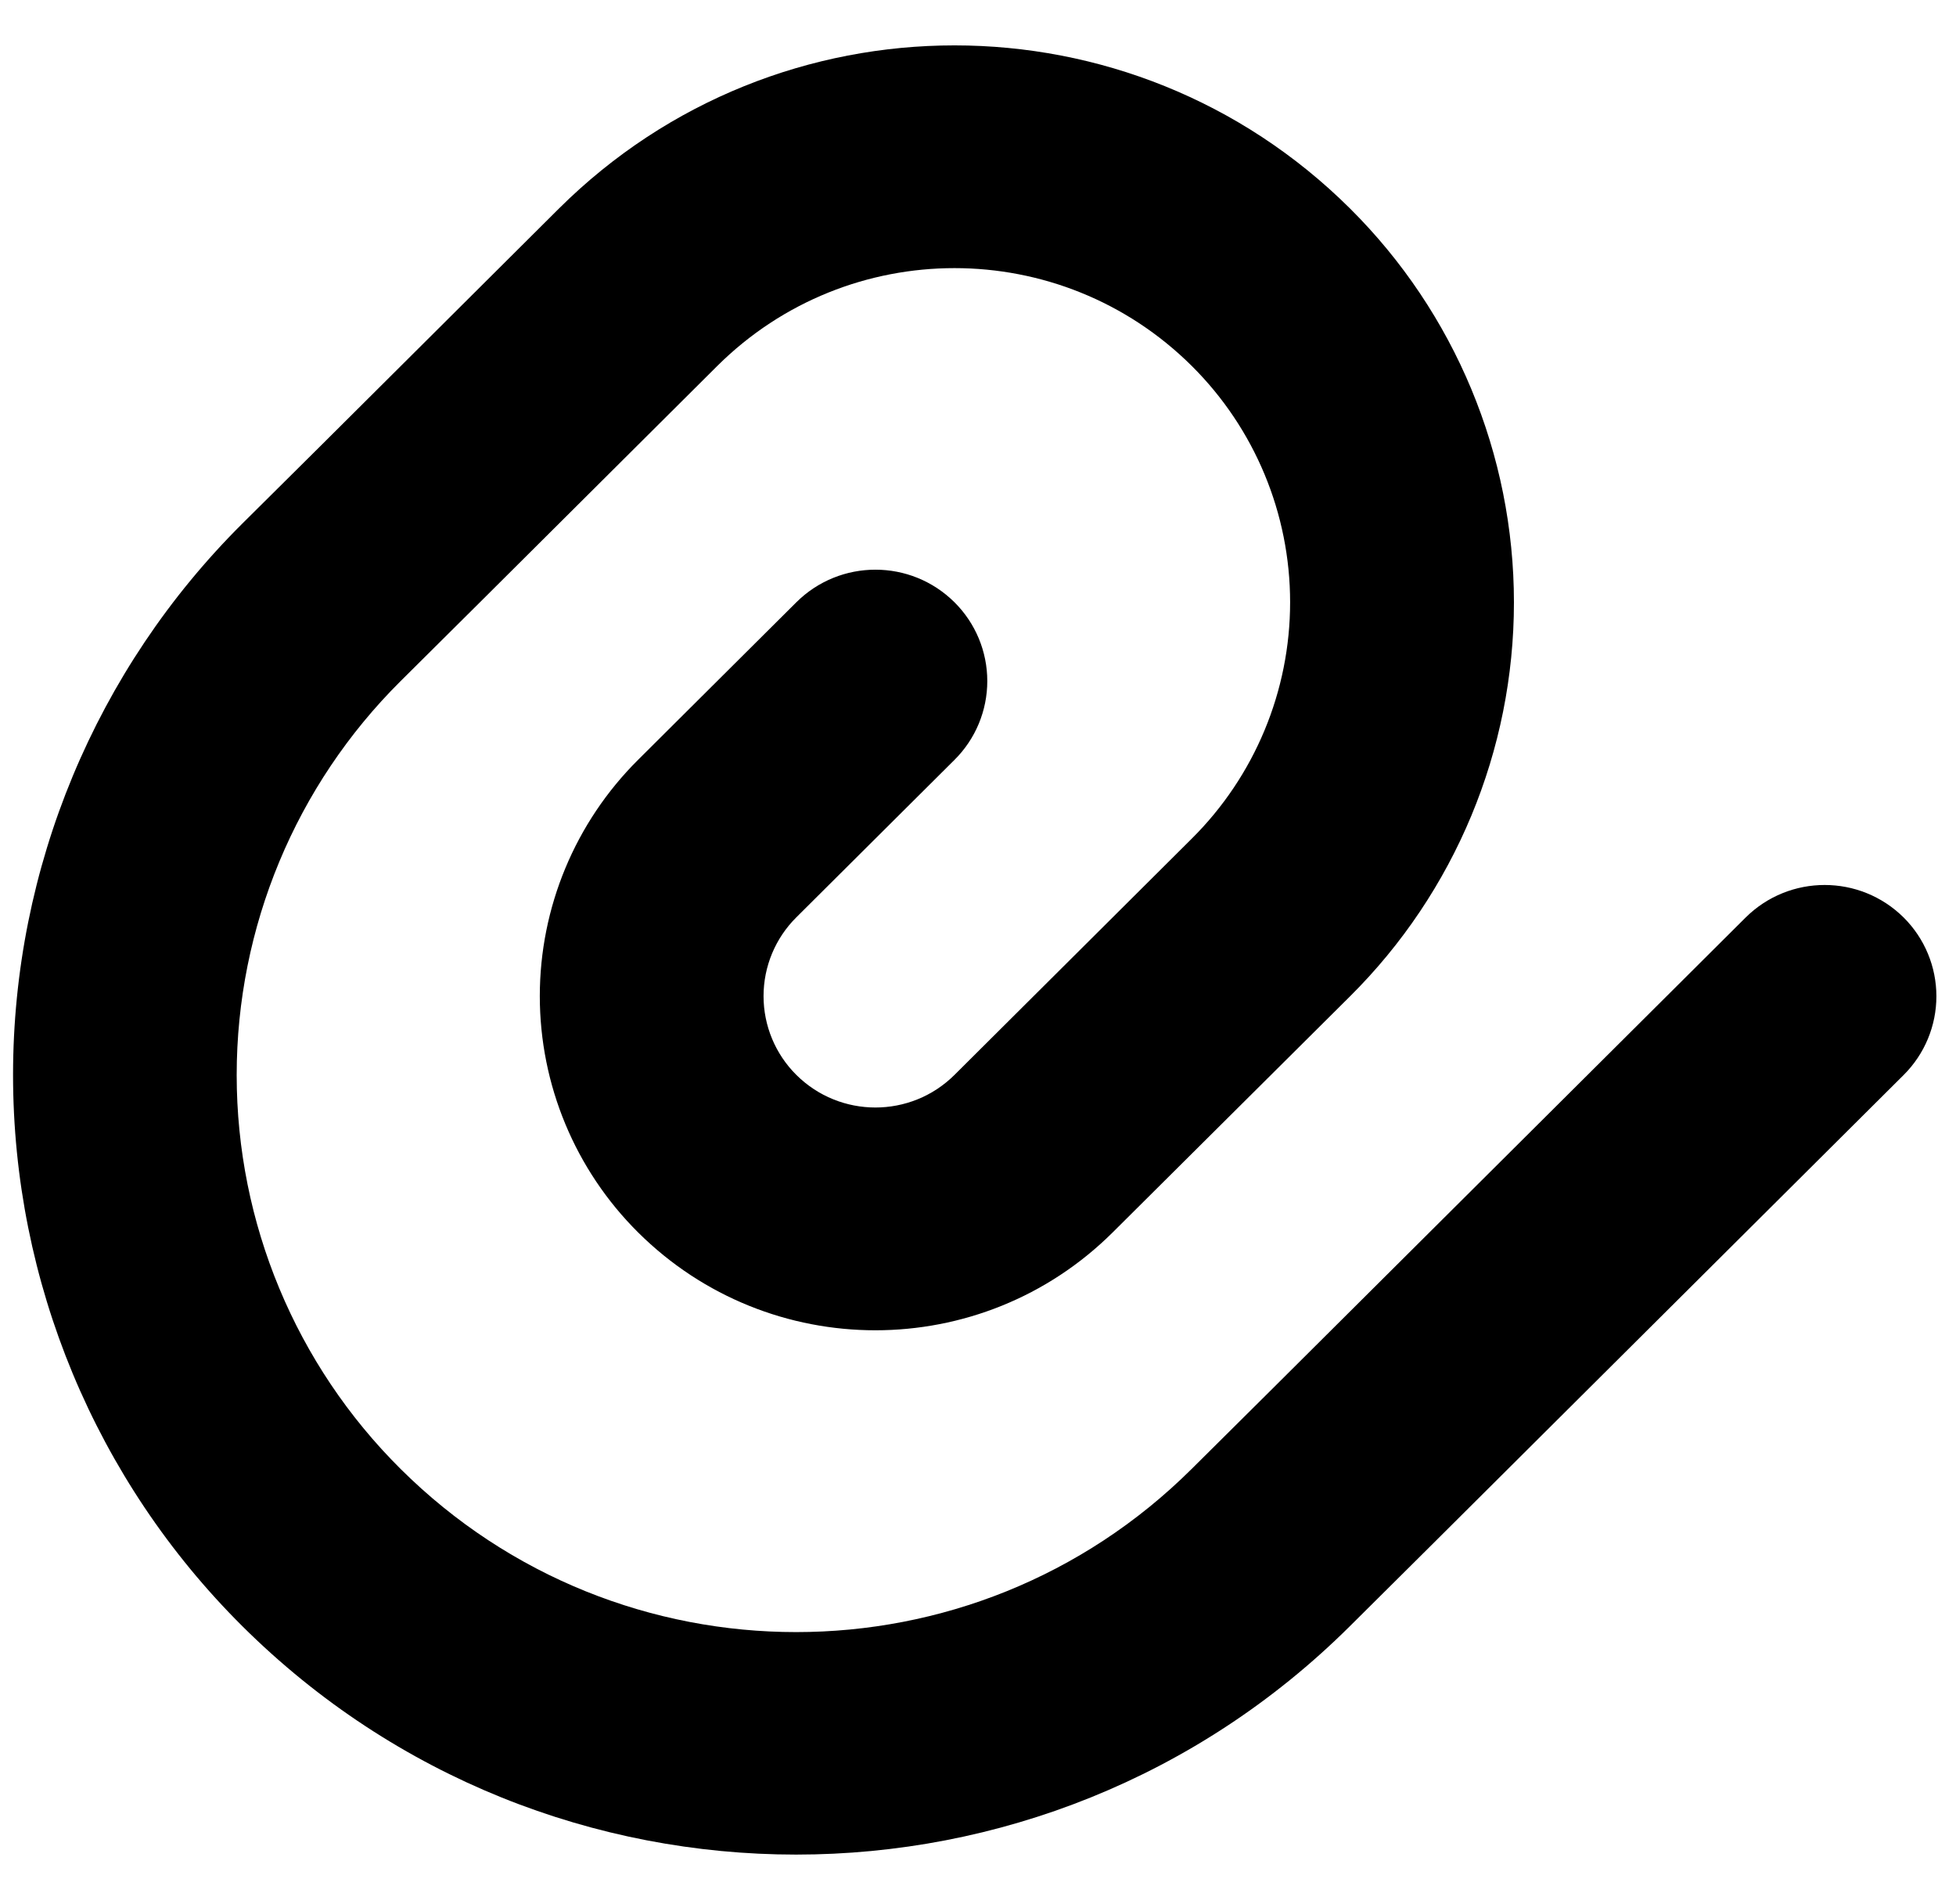
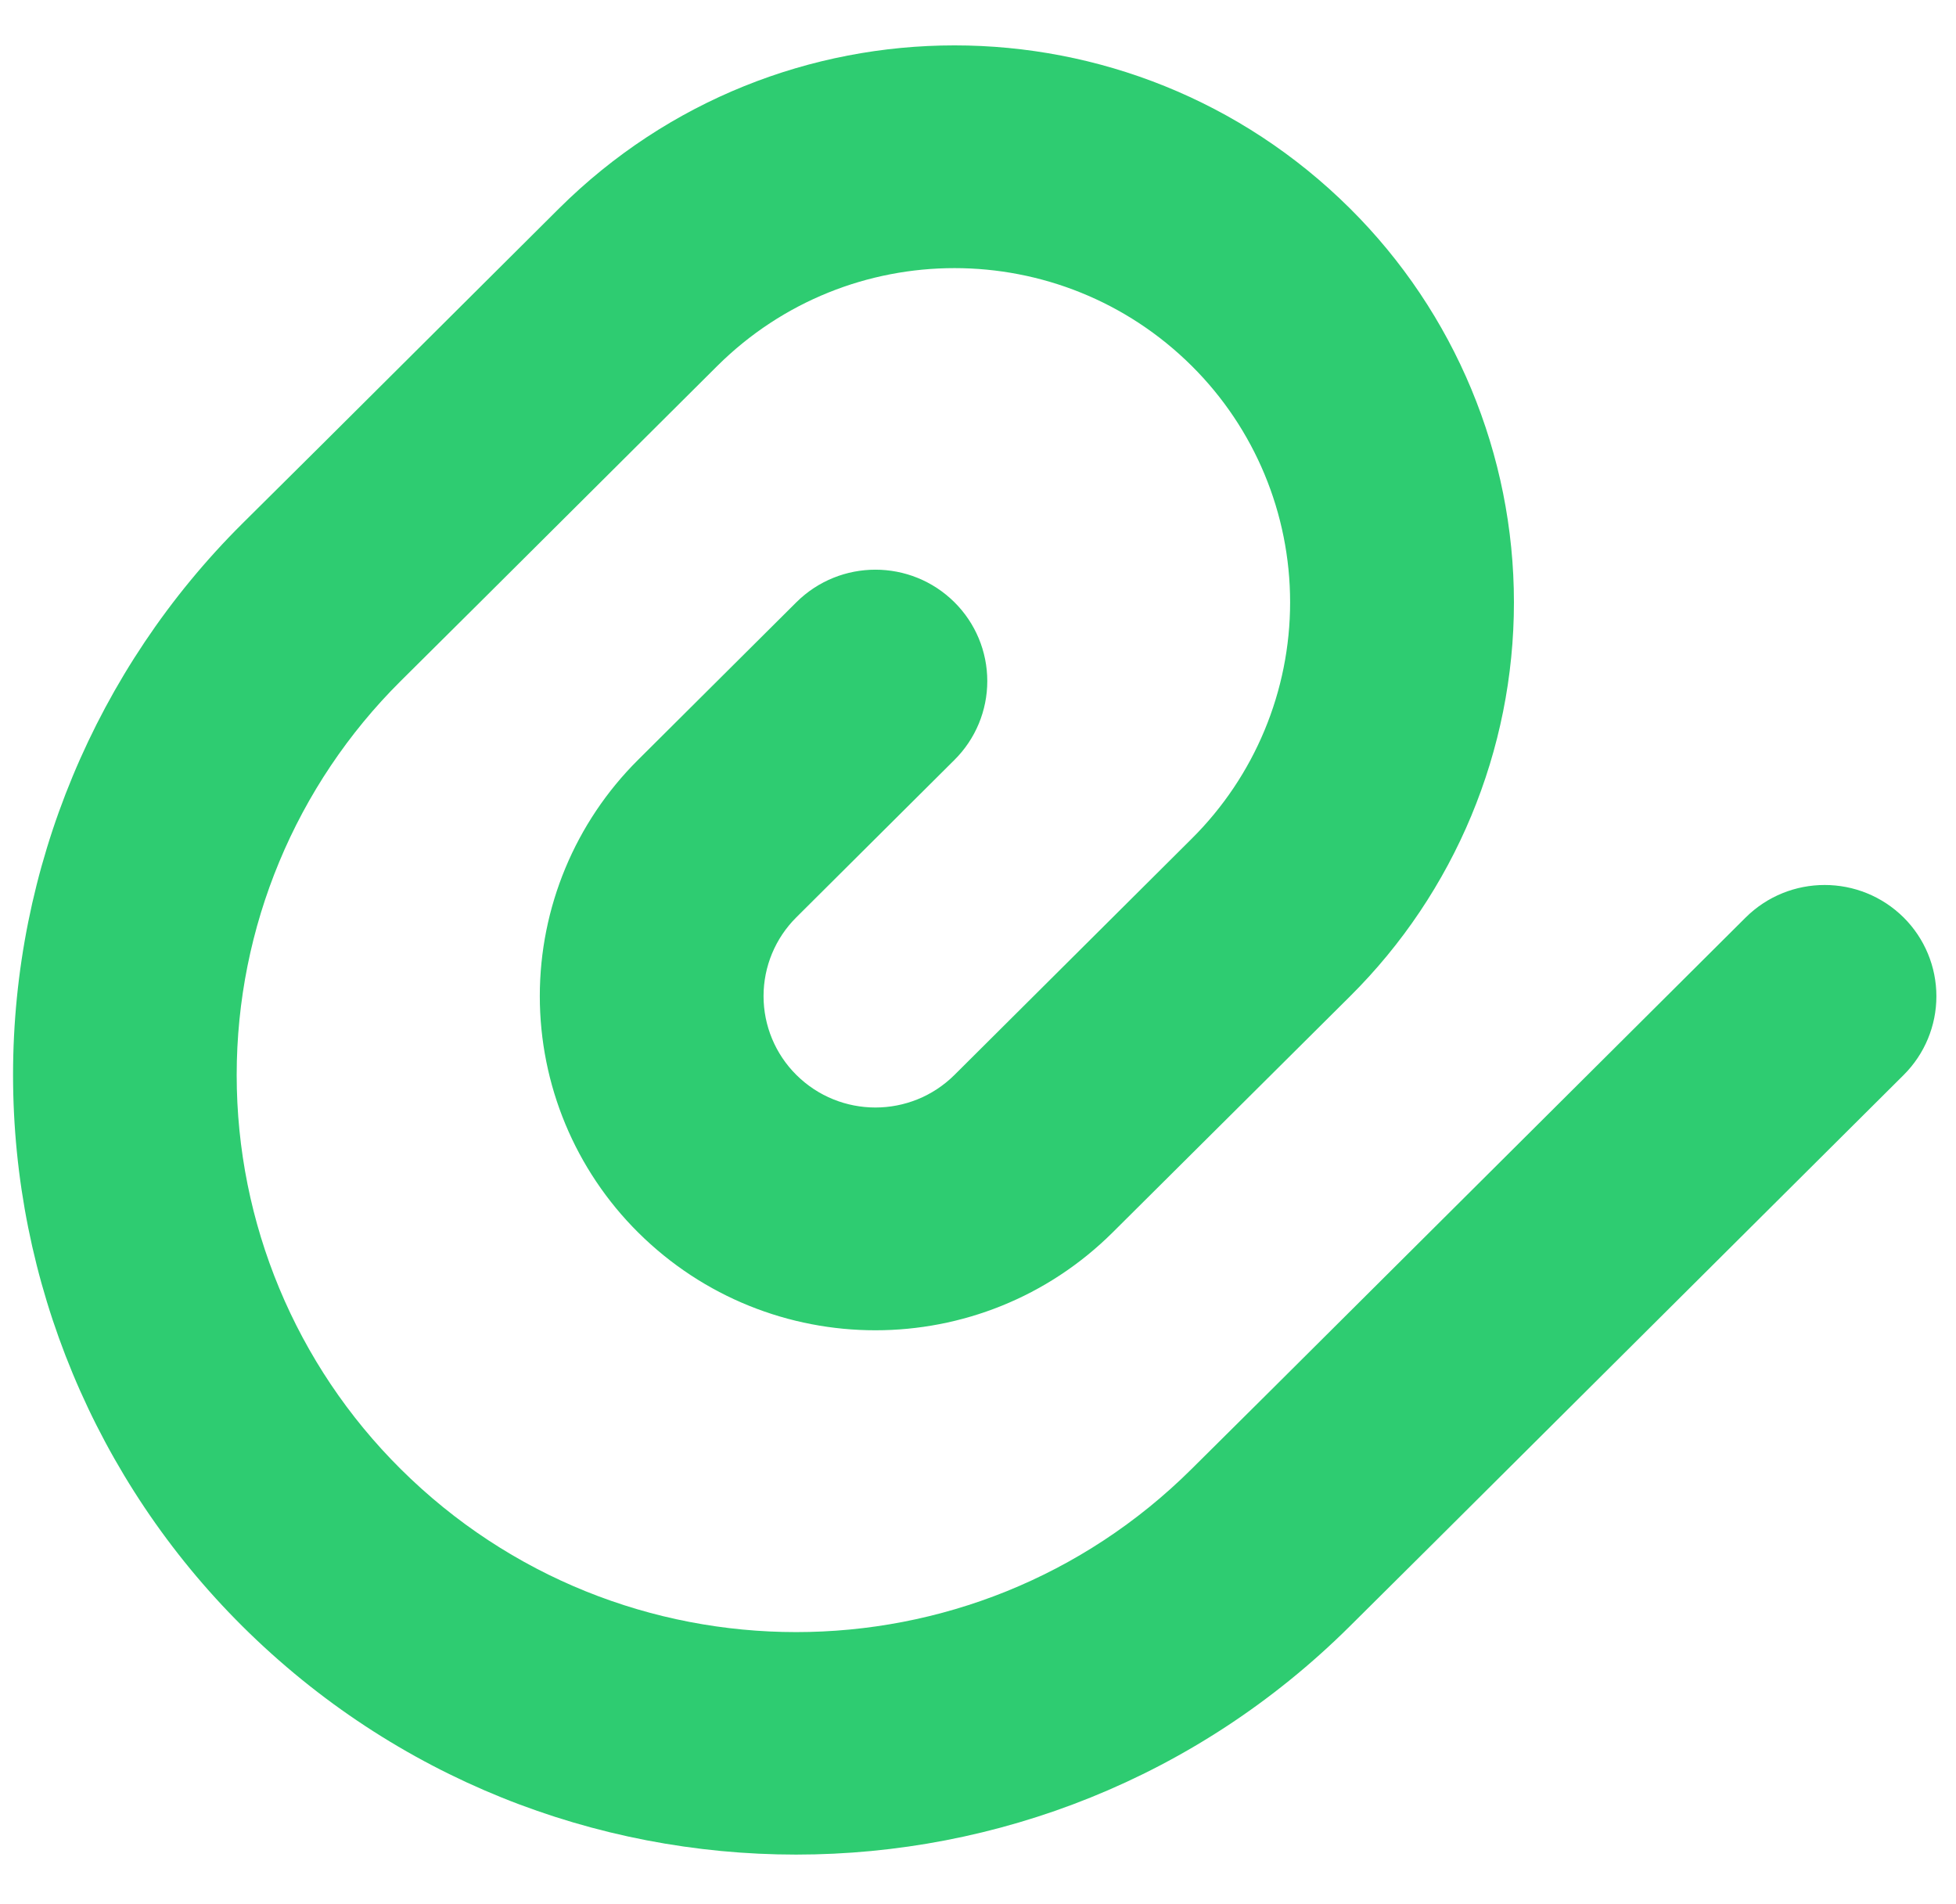
<svg xmlns="http://www.w3.org/2000/svg" width="37" height="36" viewBox="0 0 37 36">
-   <path d="M36.012 20.328l-8.978 8.937-1.5 1.49a14.861 14.861 0 0 1-20.949 0 14.7 14.7 0 0 1 0-20.854l1.5-1.489 2.993 2.979-1.5 1.49a10.5 10.5 0 0 0 0 14.9 10.614 10.614 0 0 0 14.963 0l1.5-1.489 8.978-8.938a2.123 2.123 0 0 1 2.993 0 2.1 2.1 0 0 1 0 2.974zm-14.964 2.979a6.368 6.368 0 0 1-8.978 0 6.3 6.3 0 0 1 0-8.937l2.993-2.979a2.123 2.123 0 0 1 2.993 0 2.1 2.1 0 0 1 0 2.979l-2.993 2.979a2.1 2.1 0 0 0 0 2.979 2.123 2.123 0 0 0 2.993 0l4.489-4.469a6.3 6.3 0 0 0 0-8.937 6.368 6.368 0 0 0-8.978 0l-4.489 4.469-2.993-2.979 4.489-4.469a10.615 10.615 0 0 1 14.963 0 10.5 10.5 0 0 1 0 14.9z" />
+   <path fill="#2ecc71" d="M36.012 20.328l-8.978 8.937-1.5 1.49a14.861 14.861 0 0 1-20.949 0 14.7 14.7 0 0 1 0-20.854l1.5-1.489 2.993 2.979-1.5 1.49a10.5 10.5 0 0 0 0 14.9 10.614 10.614 0 0 0 14.963 0l1.5-1.489 8.978-8.938a2.123 2.123 0 0 1 2.993 0 2.1 2.1 0 0 1 0 2.974zm-14.964 2.979a6.368 6.368 0 0 1-8.978 0 6.3 6.3 0 0 1 0-8.937l2.993-2.979a2.123 2.123 0 0 1 2.993 0 2.1 2.1 0 0 1 0 2.979l-2.993 2.979a2.1 2.1 0 0 0 0 2.979 2.123 2.123 0 0 0 2.993 0l4.489-4.469a6.3 6.3 0 0 0 0-8.937 6.368 6.368 0 0 0-8.978 0l-4.489 4.469-2.993-2.979 4.489-4.469a10.615 10.615 0 0 1 14.963 0 10.5 10.5 0 0 1 0 14.9z" />
</svg>
